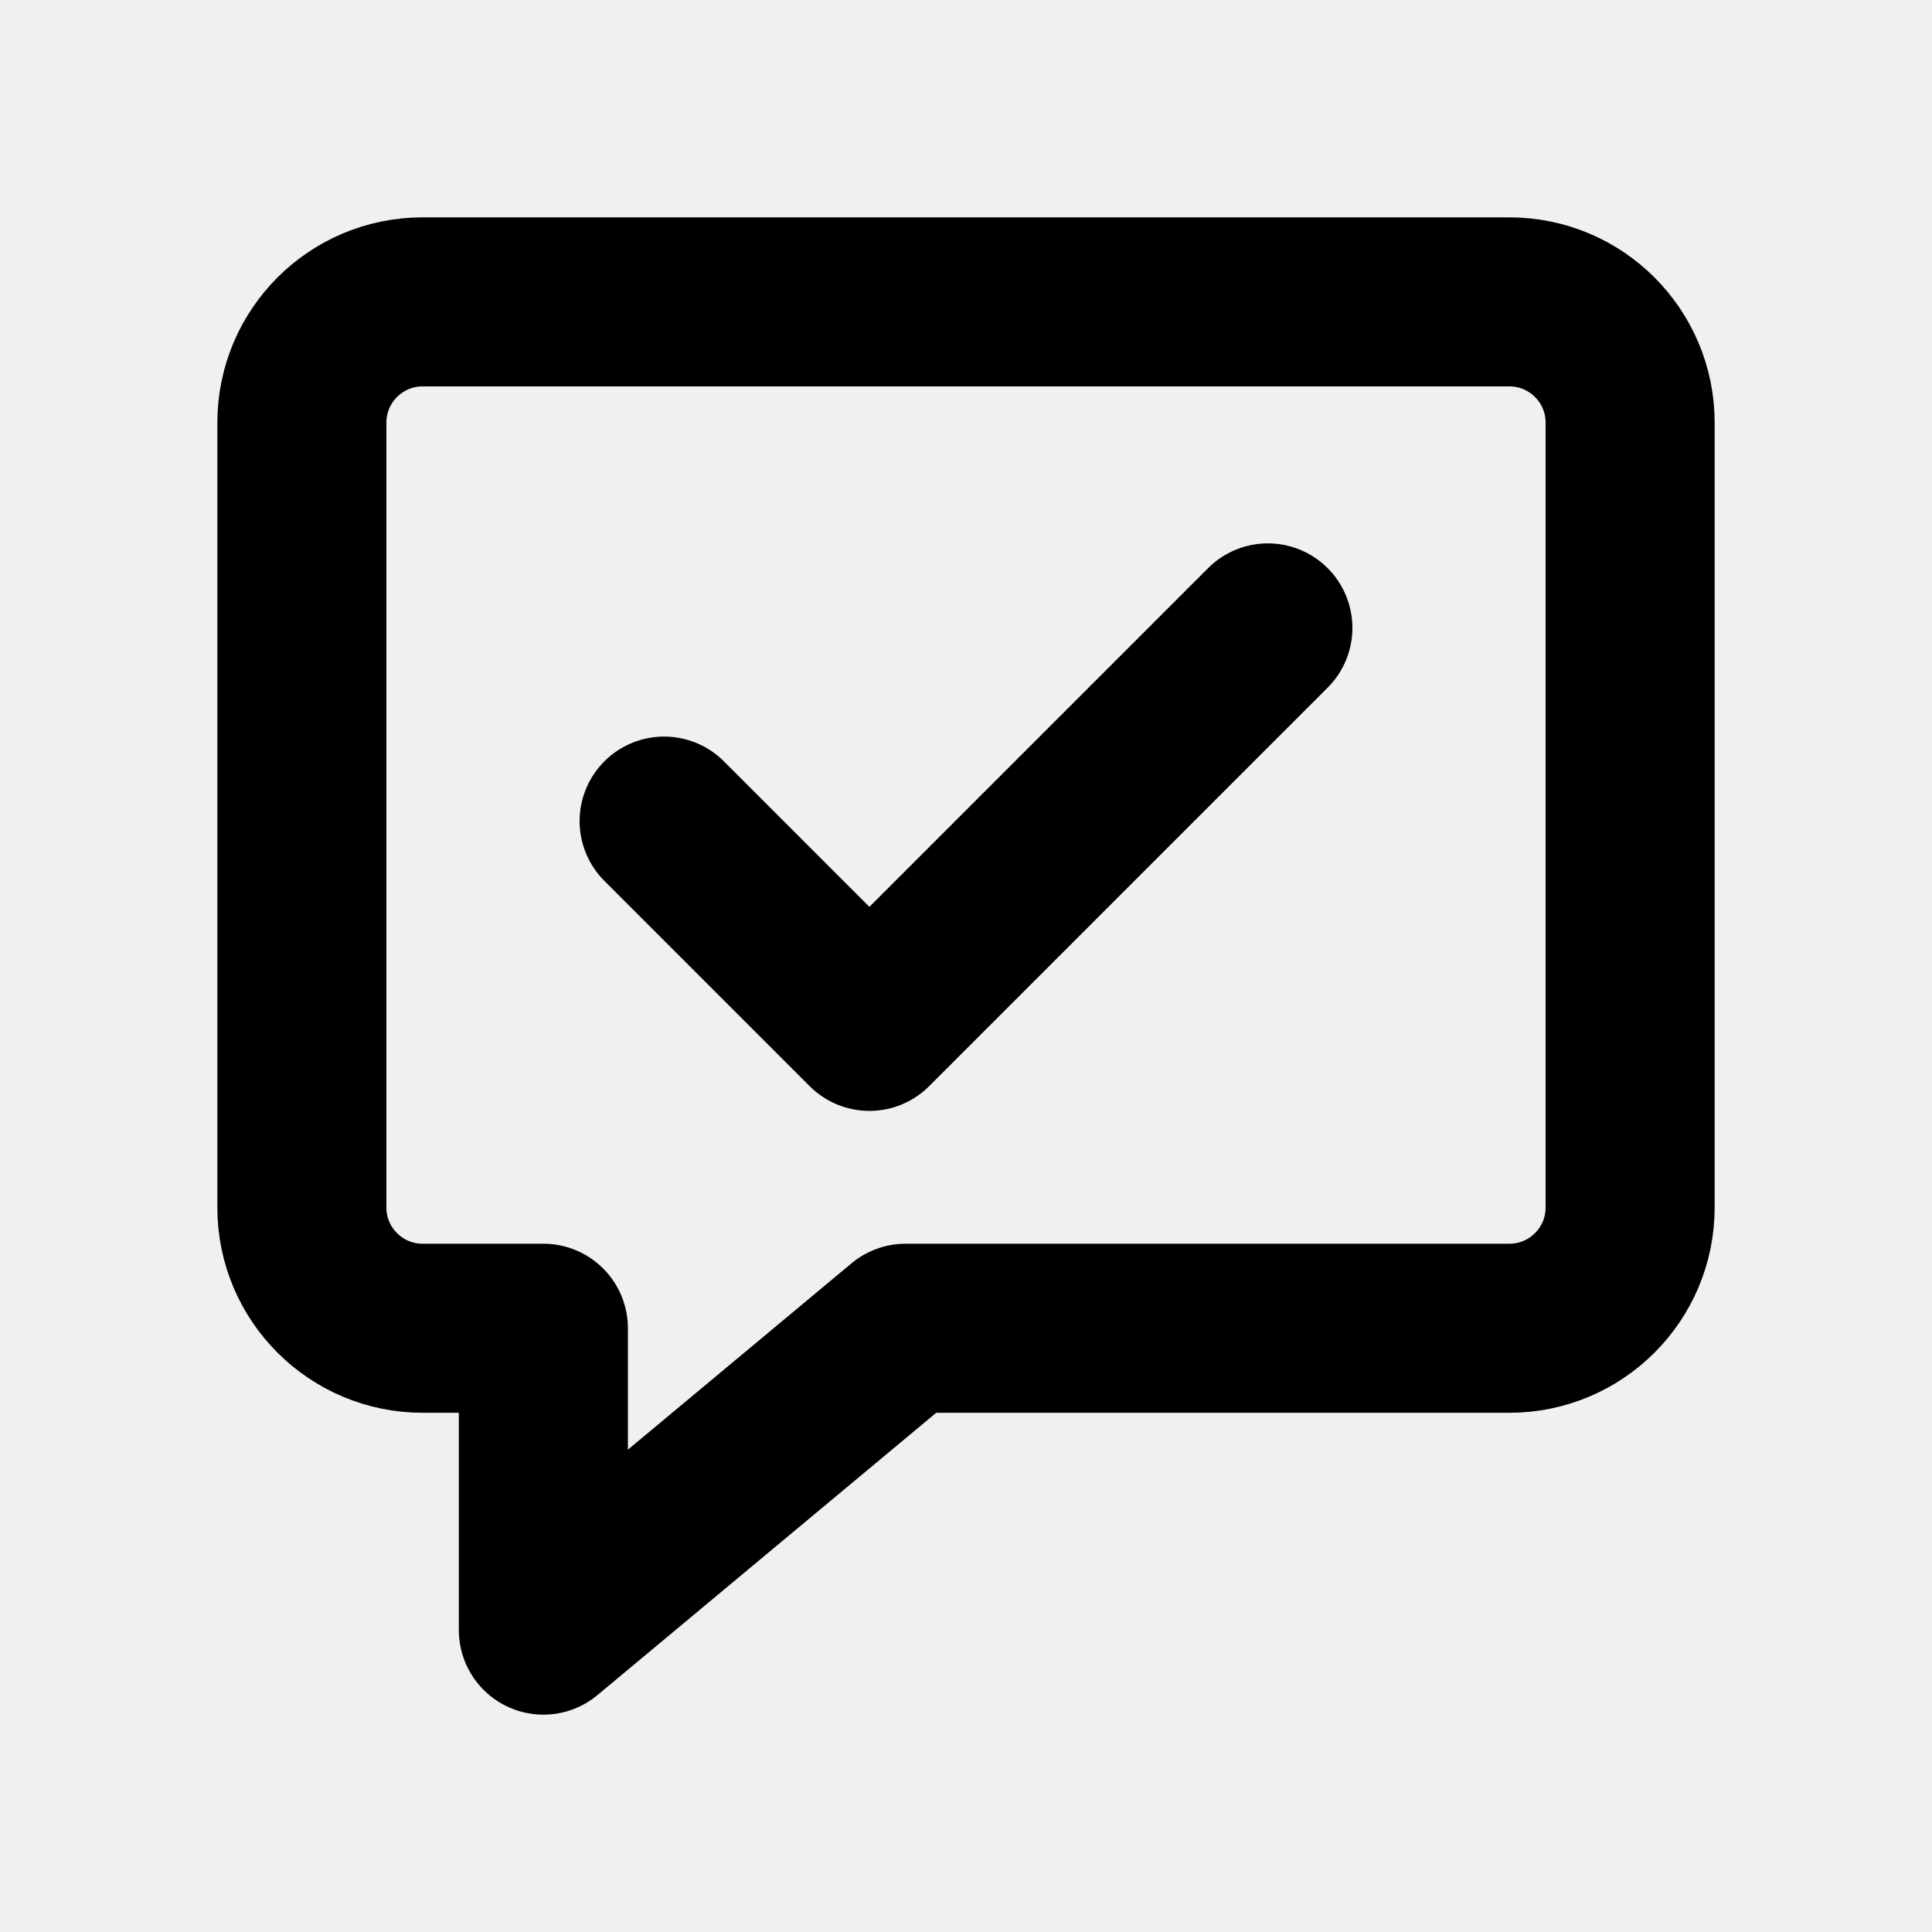
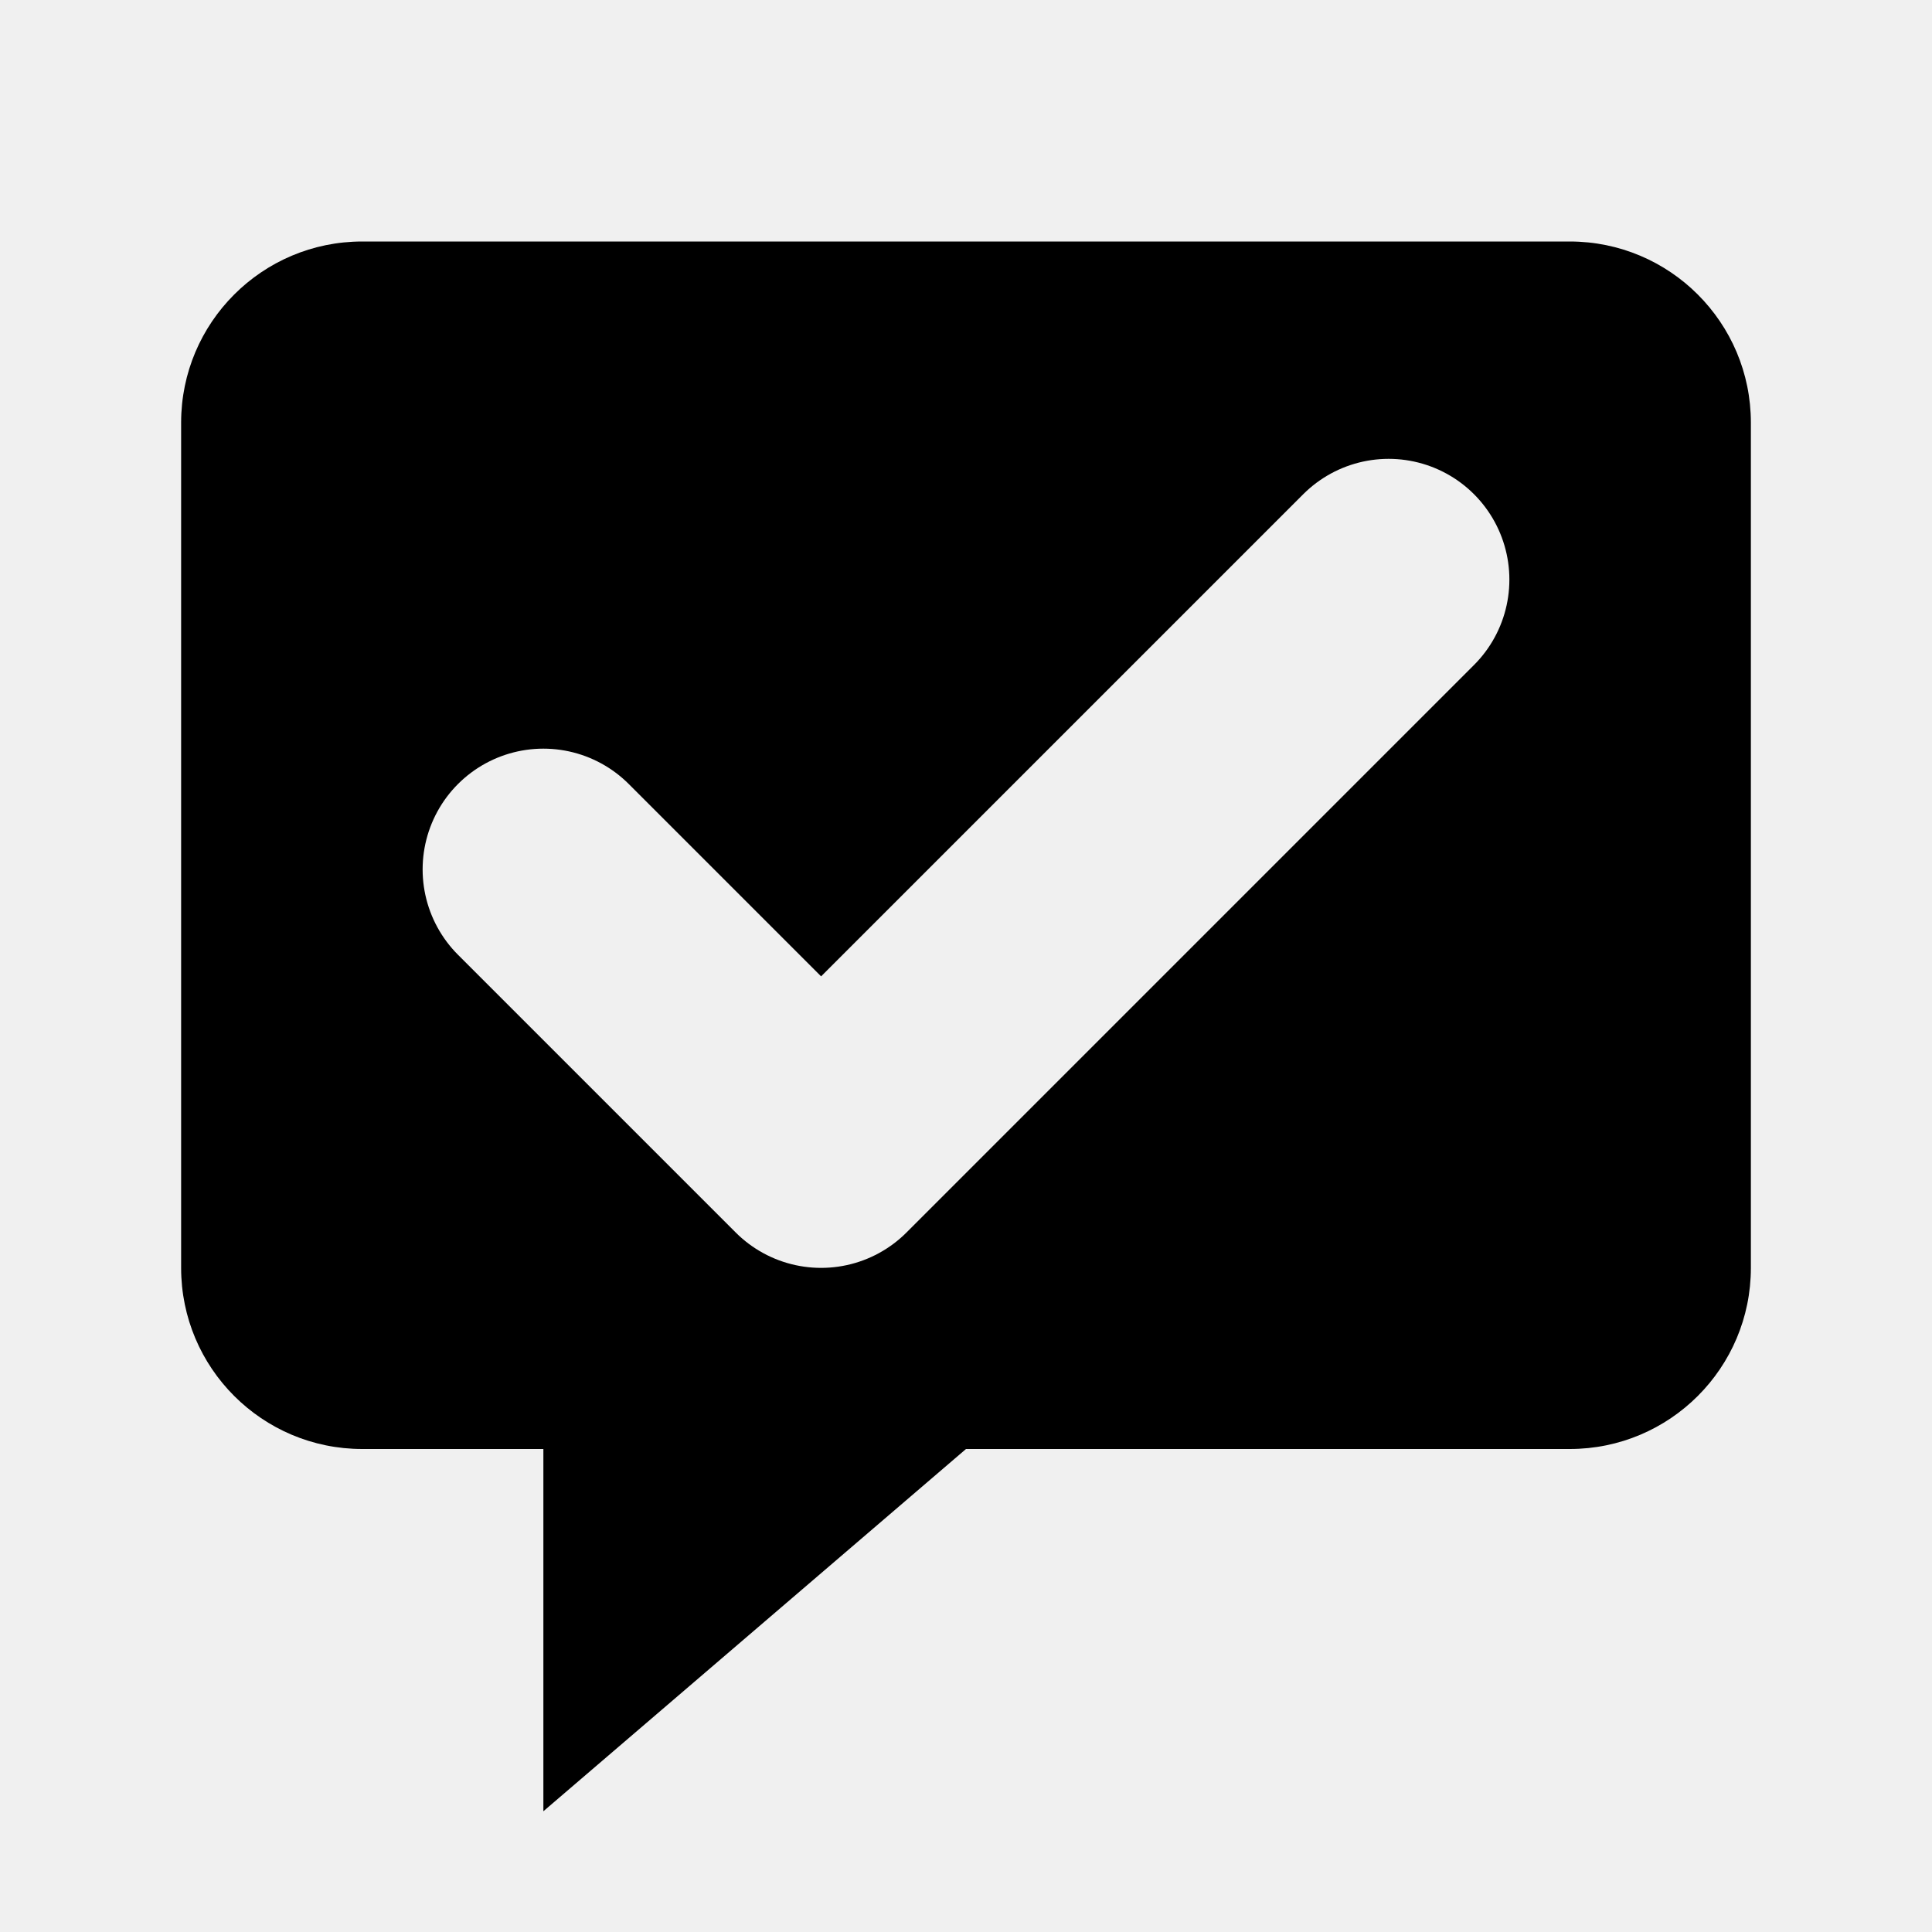
<svg xmlns="http://www.w3.org/2000/svg" viewBox="0 0 16 16">
-   <g fill="none" stroke="black" stroke-width="1.4" stroke-linecap="round" stroke-linejoin="round">
-     <path d="M3.5 2.5h9a1 1 0 0 1 1 1v6.5a1 1 0 0 1-1 1H7.5l-3 2.5v-2.5h-1a1 1 0 0 1-1-1V3.5a1 1 0 0 1 1-1z" />
-     <path d="M5.5 6.8l1.7 1.7 3.3-3.3" />
-   </g>
+   <defs>
+     <mask id="mark">
+       <rect width="16" height="16" fill="white" />
+       <path fill="none" stroke="black" stroke-width="2" stroke-linecap="round" stroke-linejoin="round" d="M4.5 7.2l2.3 2.3 4.7-4.7" />
+     </mask>
+   </defs>
+   <path mask="url(#mark)" d="M3 2h10a1.5 1.5 0 0 1 1.5 1.5v7a1.5 1.5 0 0 1-1.5 1.5H8l-3.5 3v-3H3a1.5 1.5 0 0 1-1.5-1.5v-7A1.5 1.5 0 0 1 3 2z" />
</svg>
